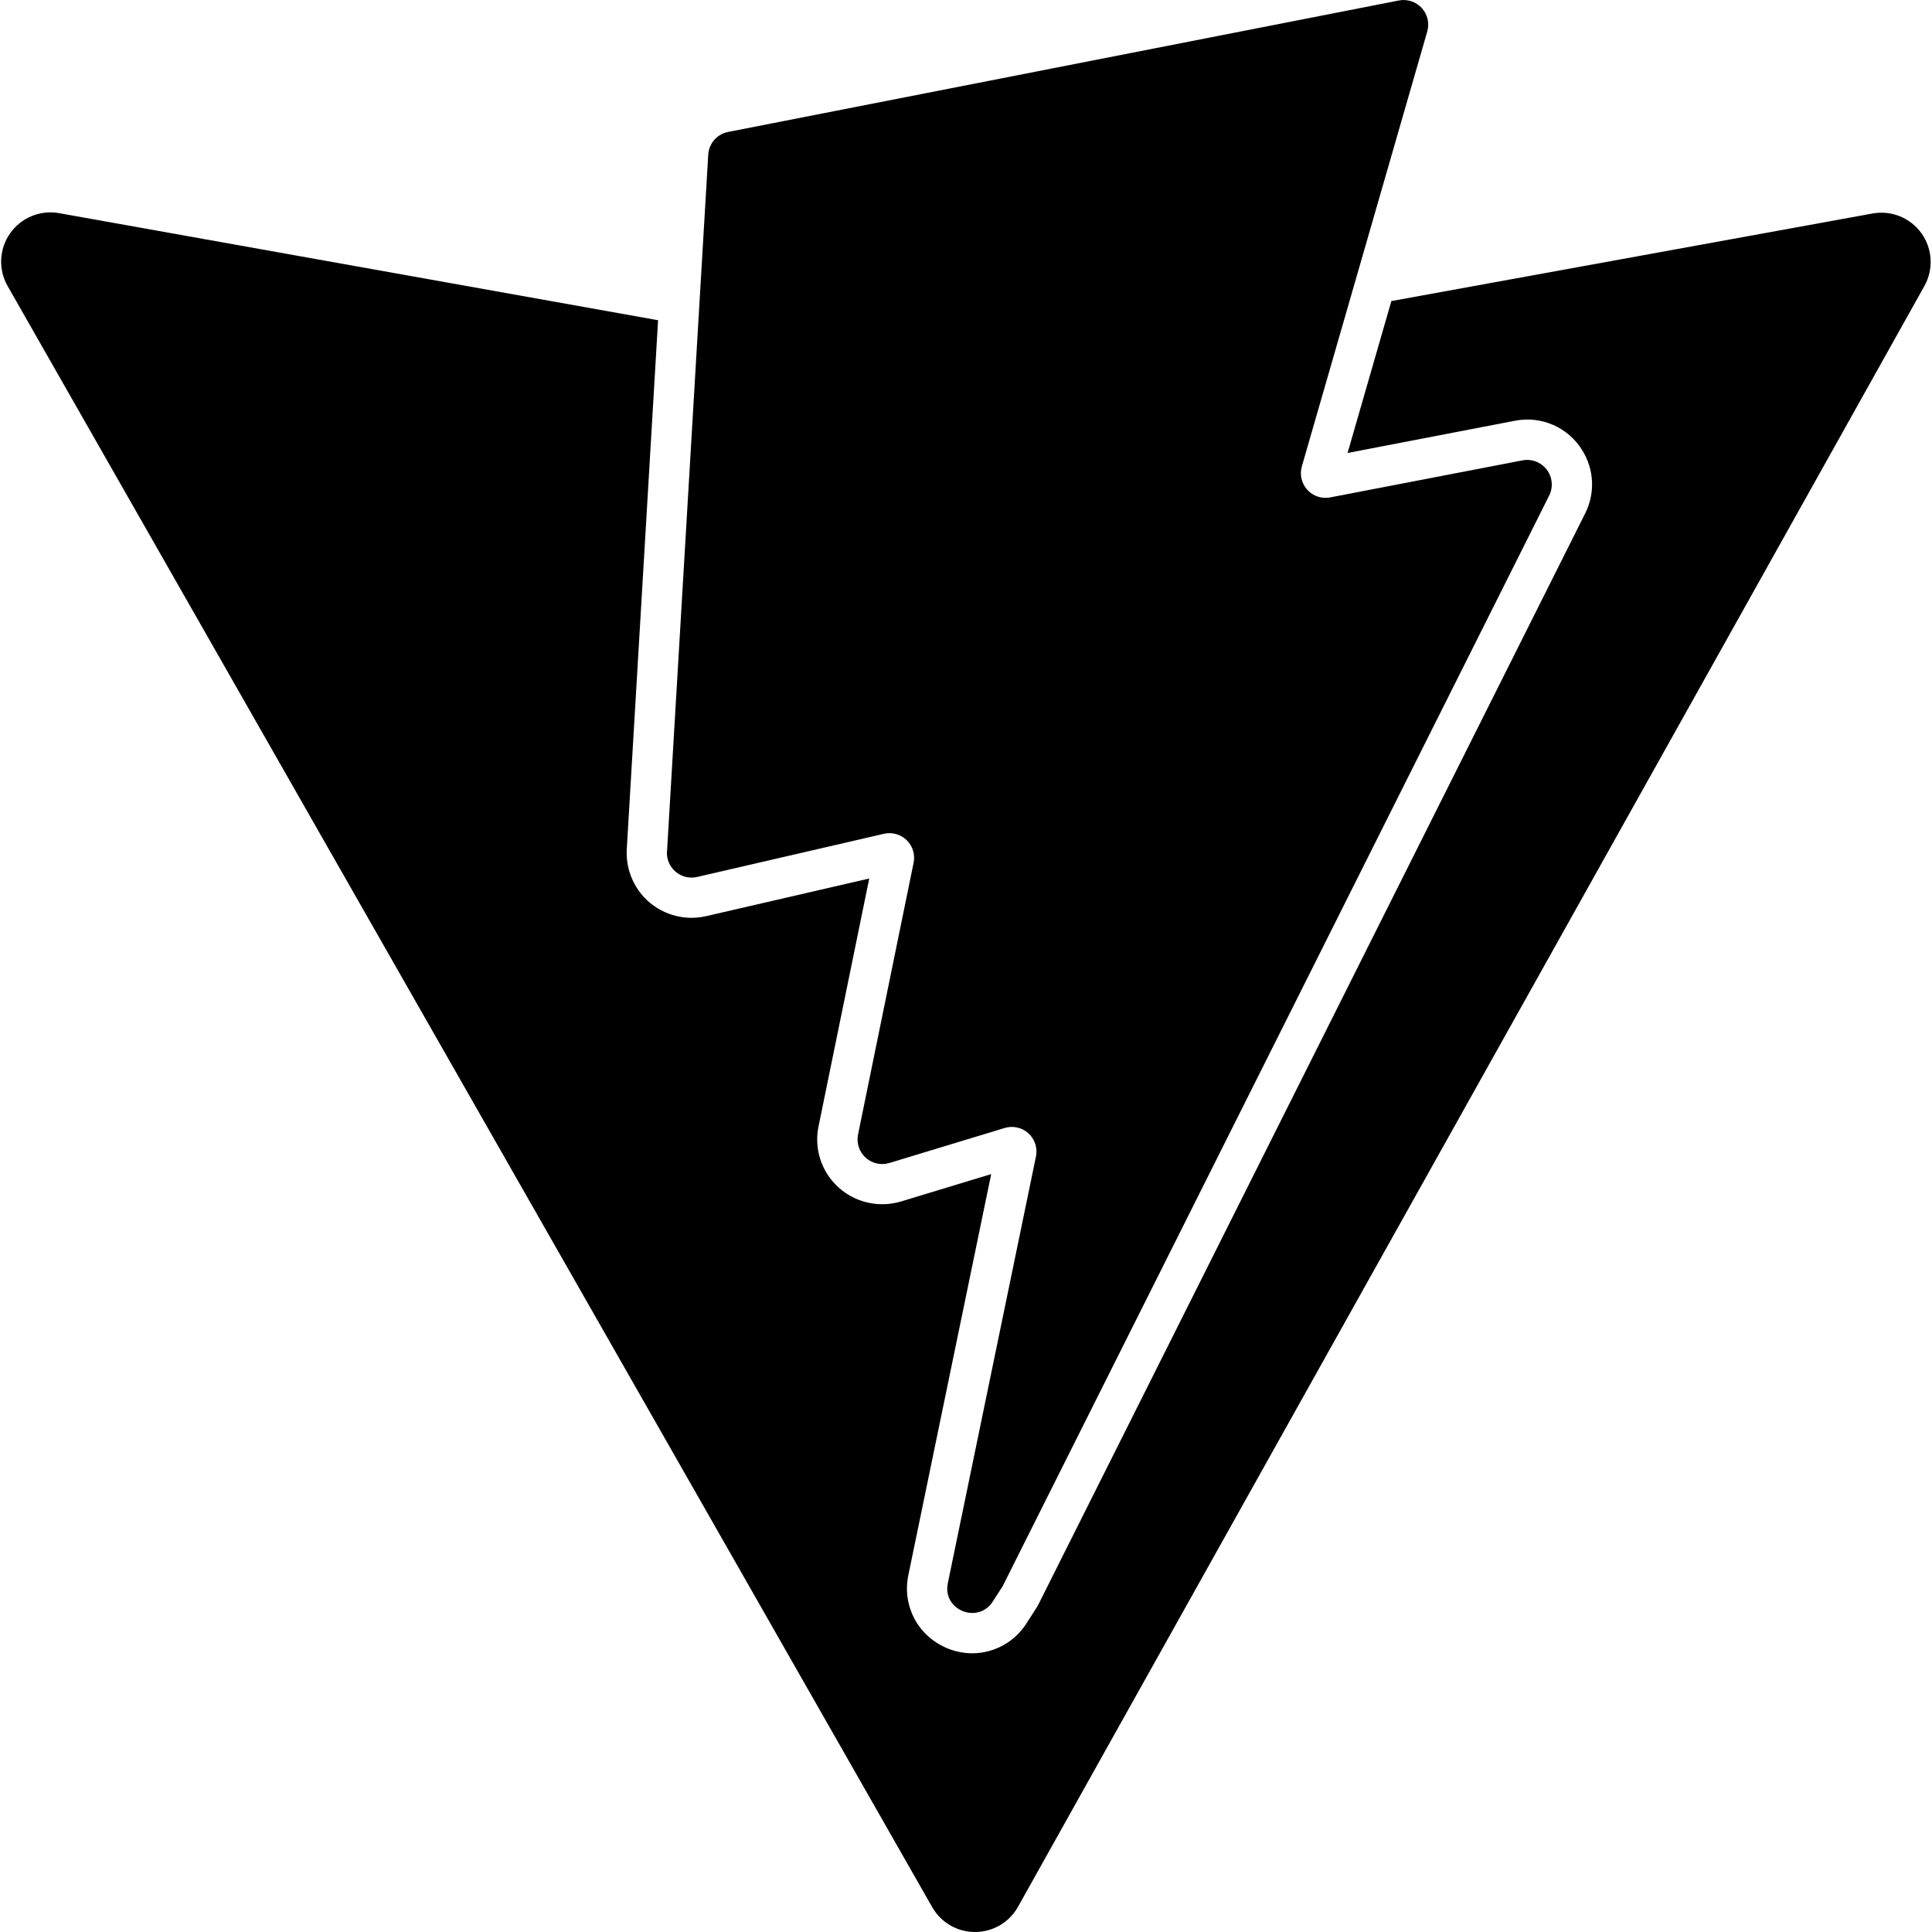
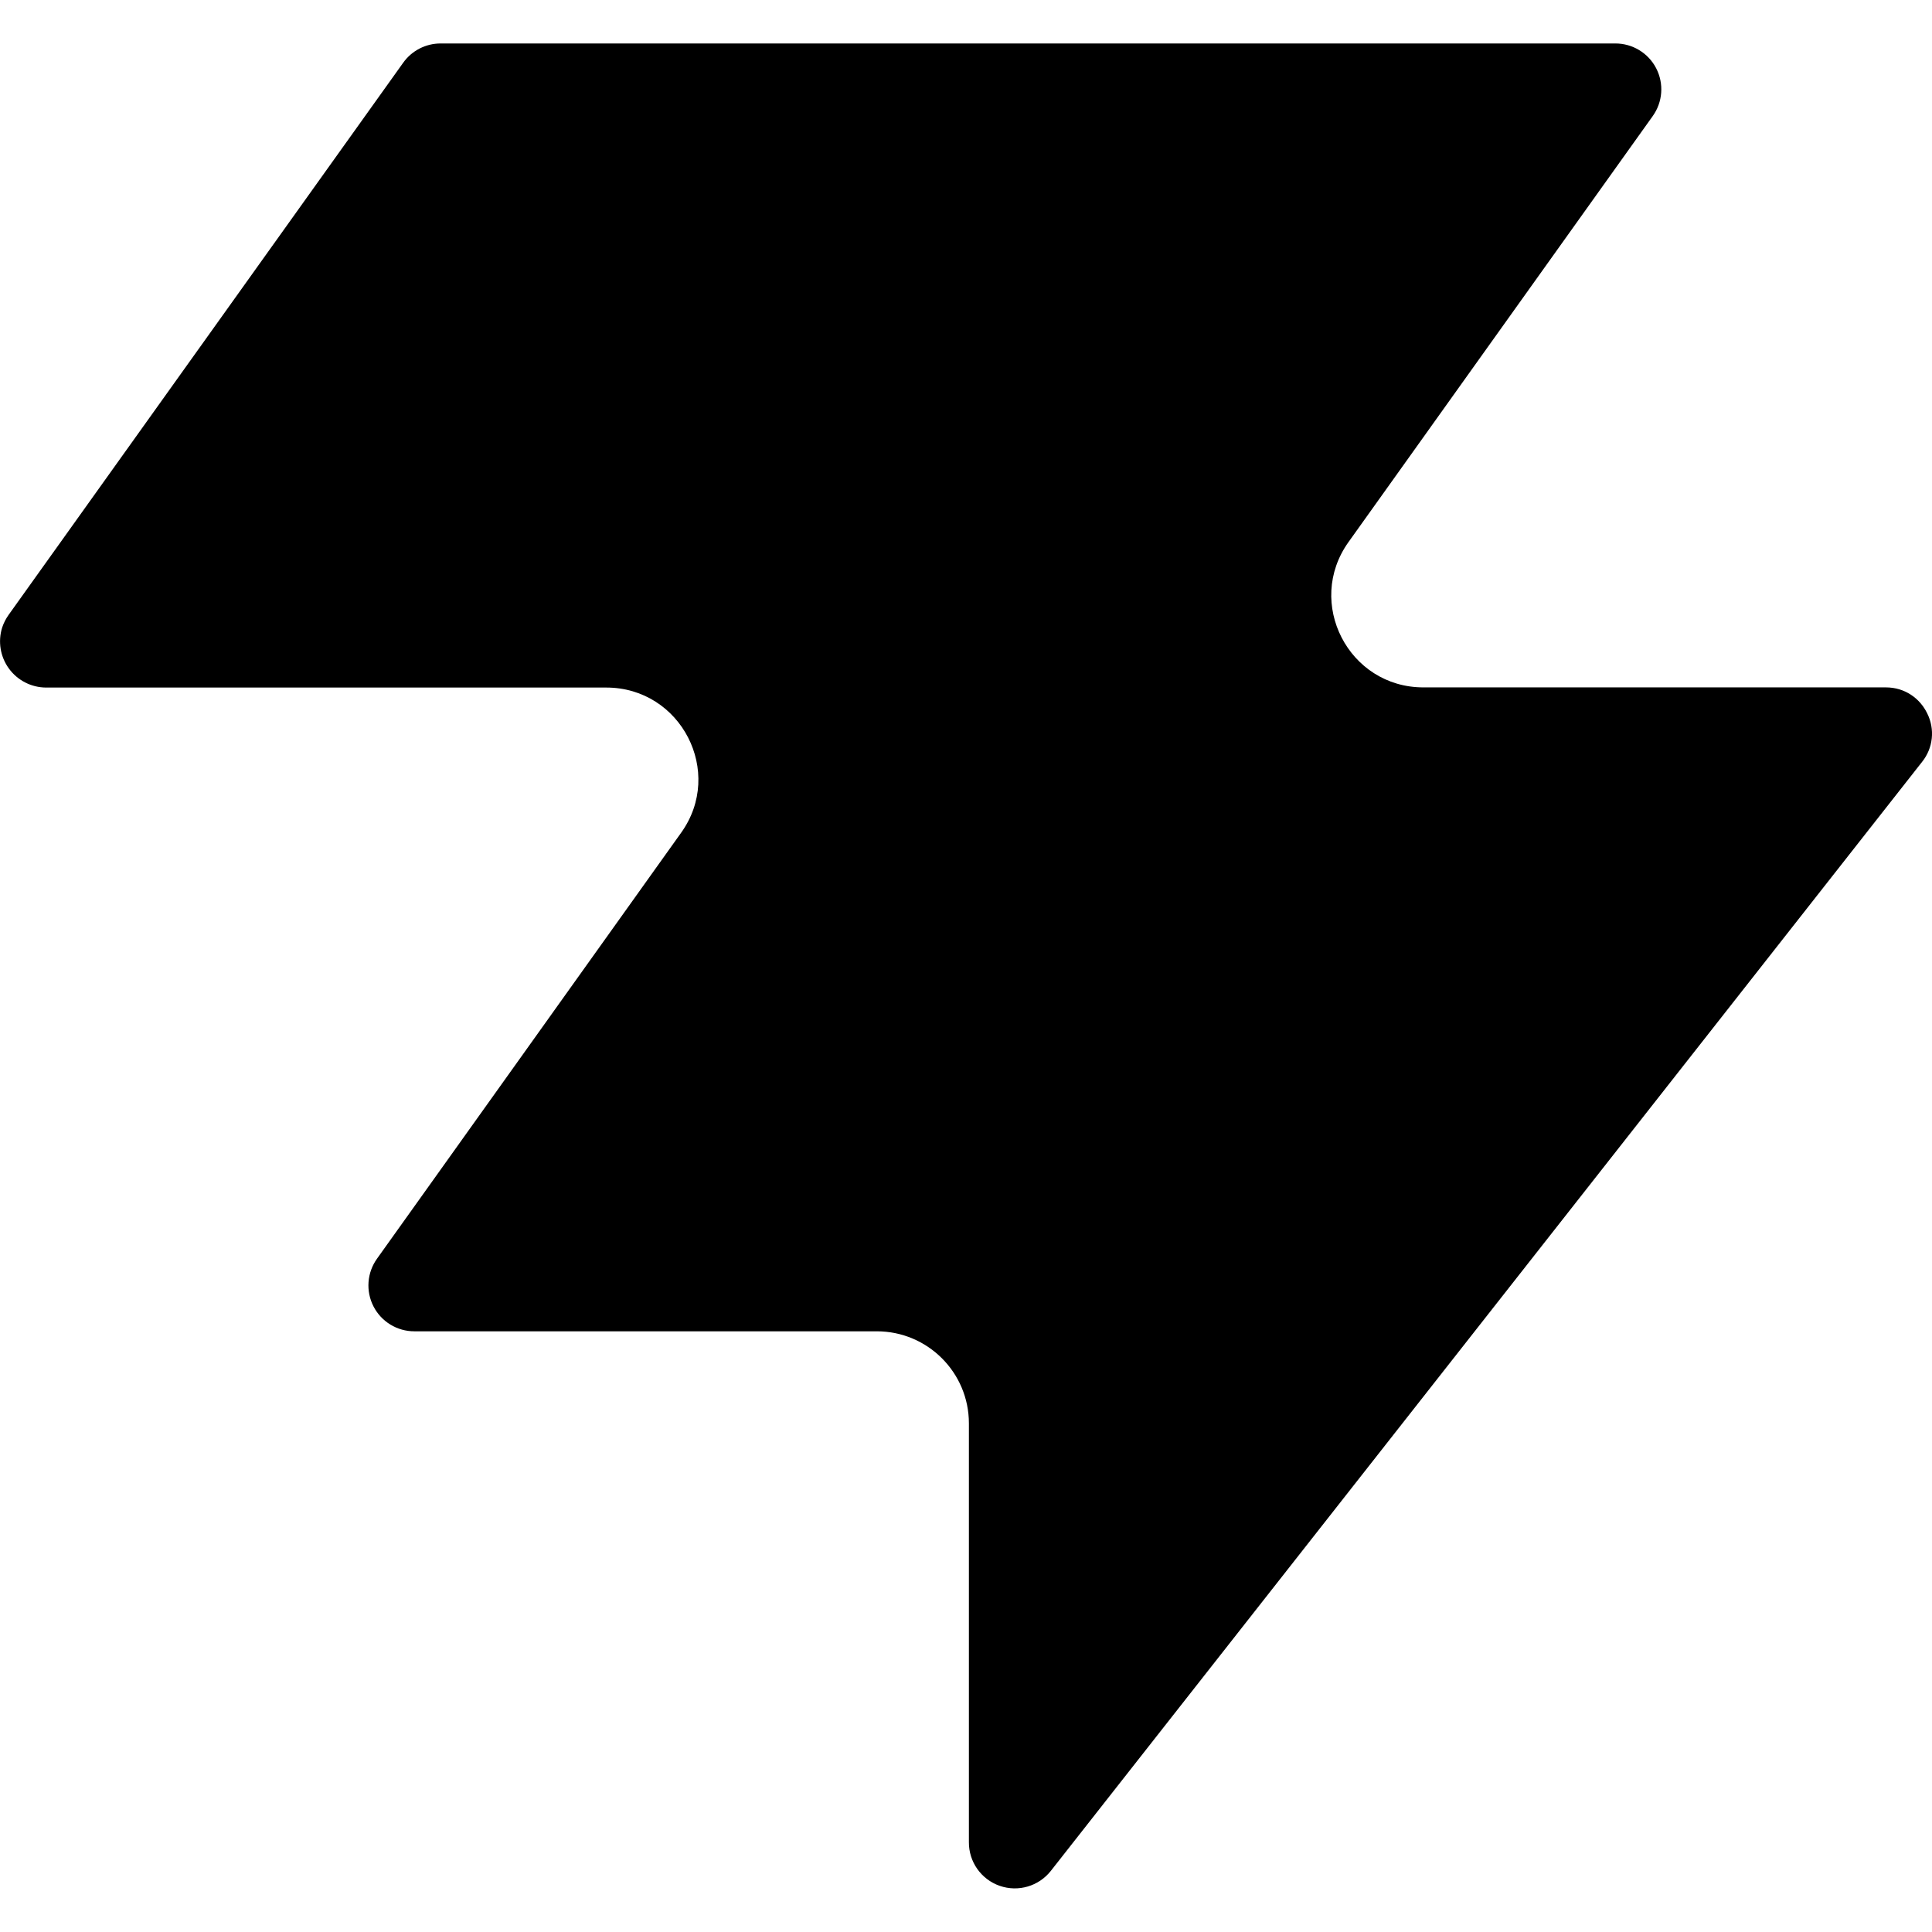
<svg xmlns="http://www.w3.org/2000/svg" role="img" viewBox="0 0 24 24">
-   <path d="m8.286 10.578.512-8.657a.306.306 0 0 1 .247-.282L17.377.006a.306.306 0 0 1 .353.385l-1.558 5.403a.306.306 0 0 0 .352.385l2.388-.46a.306.306 0 0 1 .332.438l-6.79 13.55-.123.19a.294.294 0 0 1-.252.14c-.177 0-.35-.152-.305-.369l1.095-5.301a.306.306 0 0 0-.388-.355l-1.433.435a.306.306 0 0 1-.389-.354l.69-3.375a.306.306 0 0 0-.37-.36l-2.32.536a.306.306 0 0 1-.374-.316zm14.976-7.926L17.284 3.74l-.544 1.887 2.077-.4a.8.8 0 0 1 .84.369.8.8 0 0 1 .034.783L12.9 19.93l-.013.025-.015.023-.122.19a.801.801 0 0 1-.672.37.826.826 0 0 1-.634-.302.8.8 0 0 1-.16-.67l1.029-4.981-1.12.34a.81.81 0 0 1-.86-.262.802.802 0 0 1-.165-.67l.63-3.08-2.027.468a.808.808 0 0 1-.768-.233.81.81 0 0 1-.217-.6l.389-6.57-7.44-1.33a.612.612 0 0 0-.64.906L11.58 23.691a.612.612 0 0 0 1.066-.004l11.26-20.135a.612.612 0 0 0-.644-.9z" />
+   <path d="M13.056 23.238a.57.57 0 0 1-1.02-.355v-5.202c0-.63-.512-1.143-1.144-1.143H5.148a.57.57 0 0 1-.464-.903l3.777-5.29c.54-.753 0-1.804-.93-1.804H.57a.574.574 0 0 1-.543-.746.6.6 0 0 1 .08-.157L5.008.78a.57.57 0 0 1 .467-.24h14.589a.57.57 0 0 1 .466.903l-3.778 5.29c-.54.755 0 1.806.93 1.806h5.745c.238 0 .424.138.513.322a.56.56 0 0 1-.063.603z" />
</svg>
